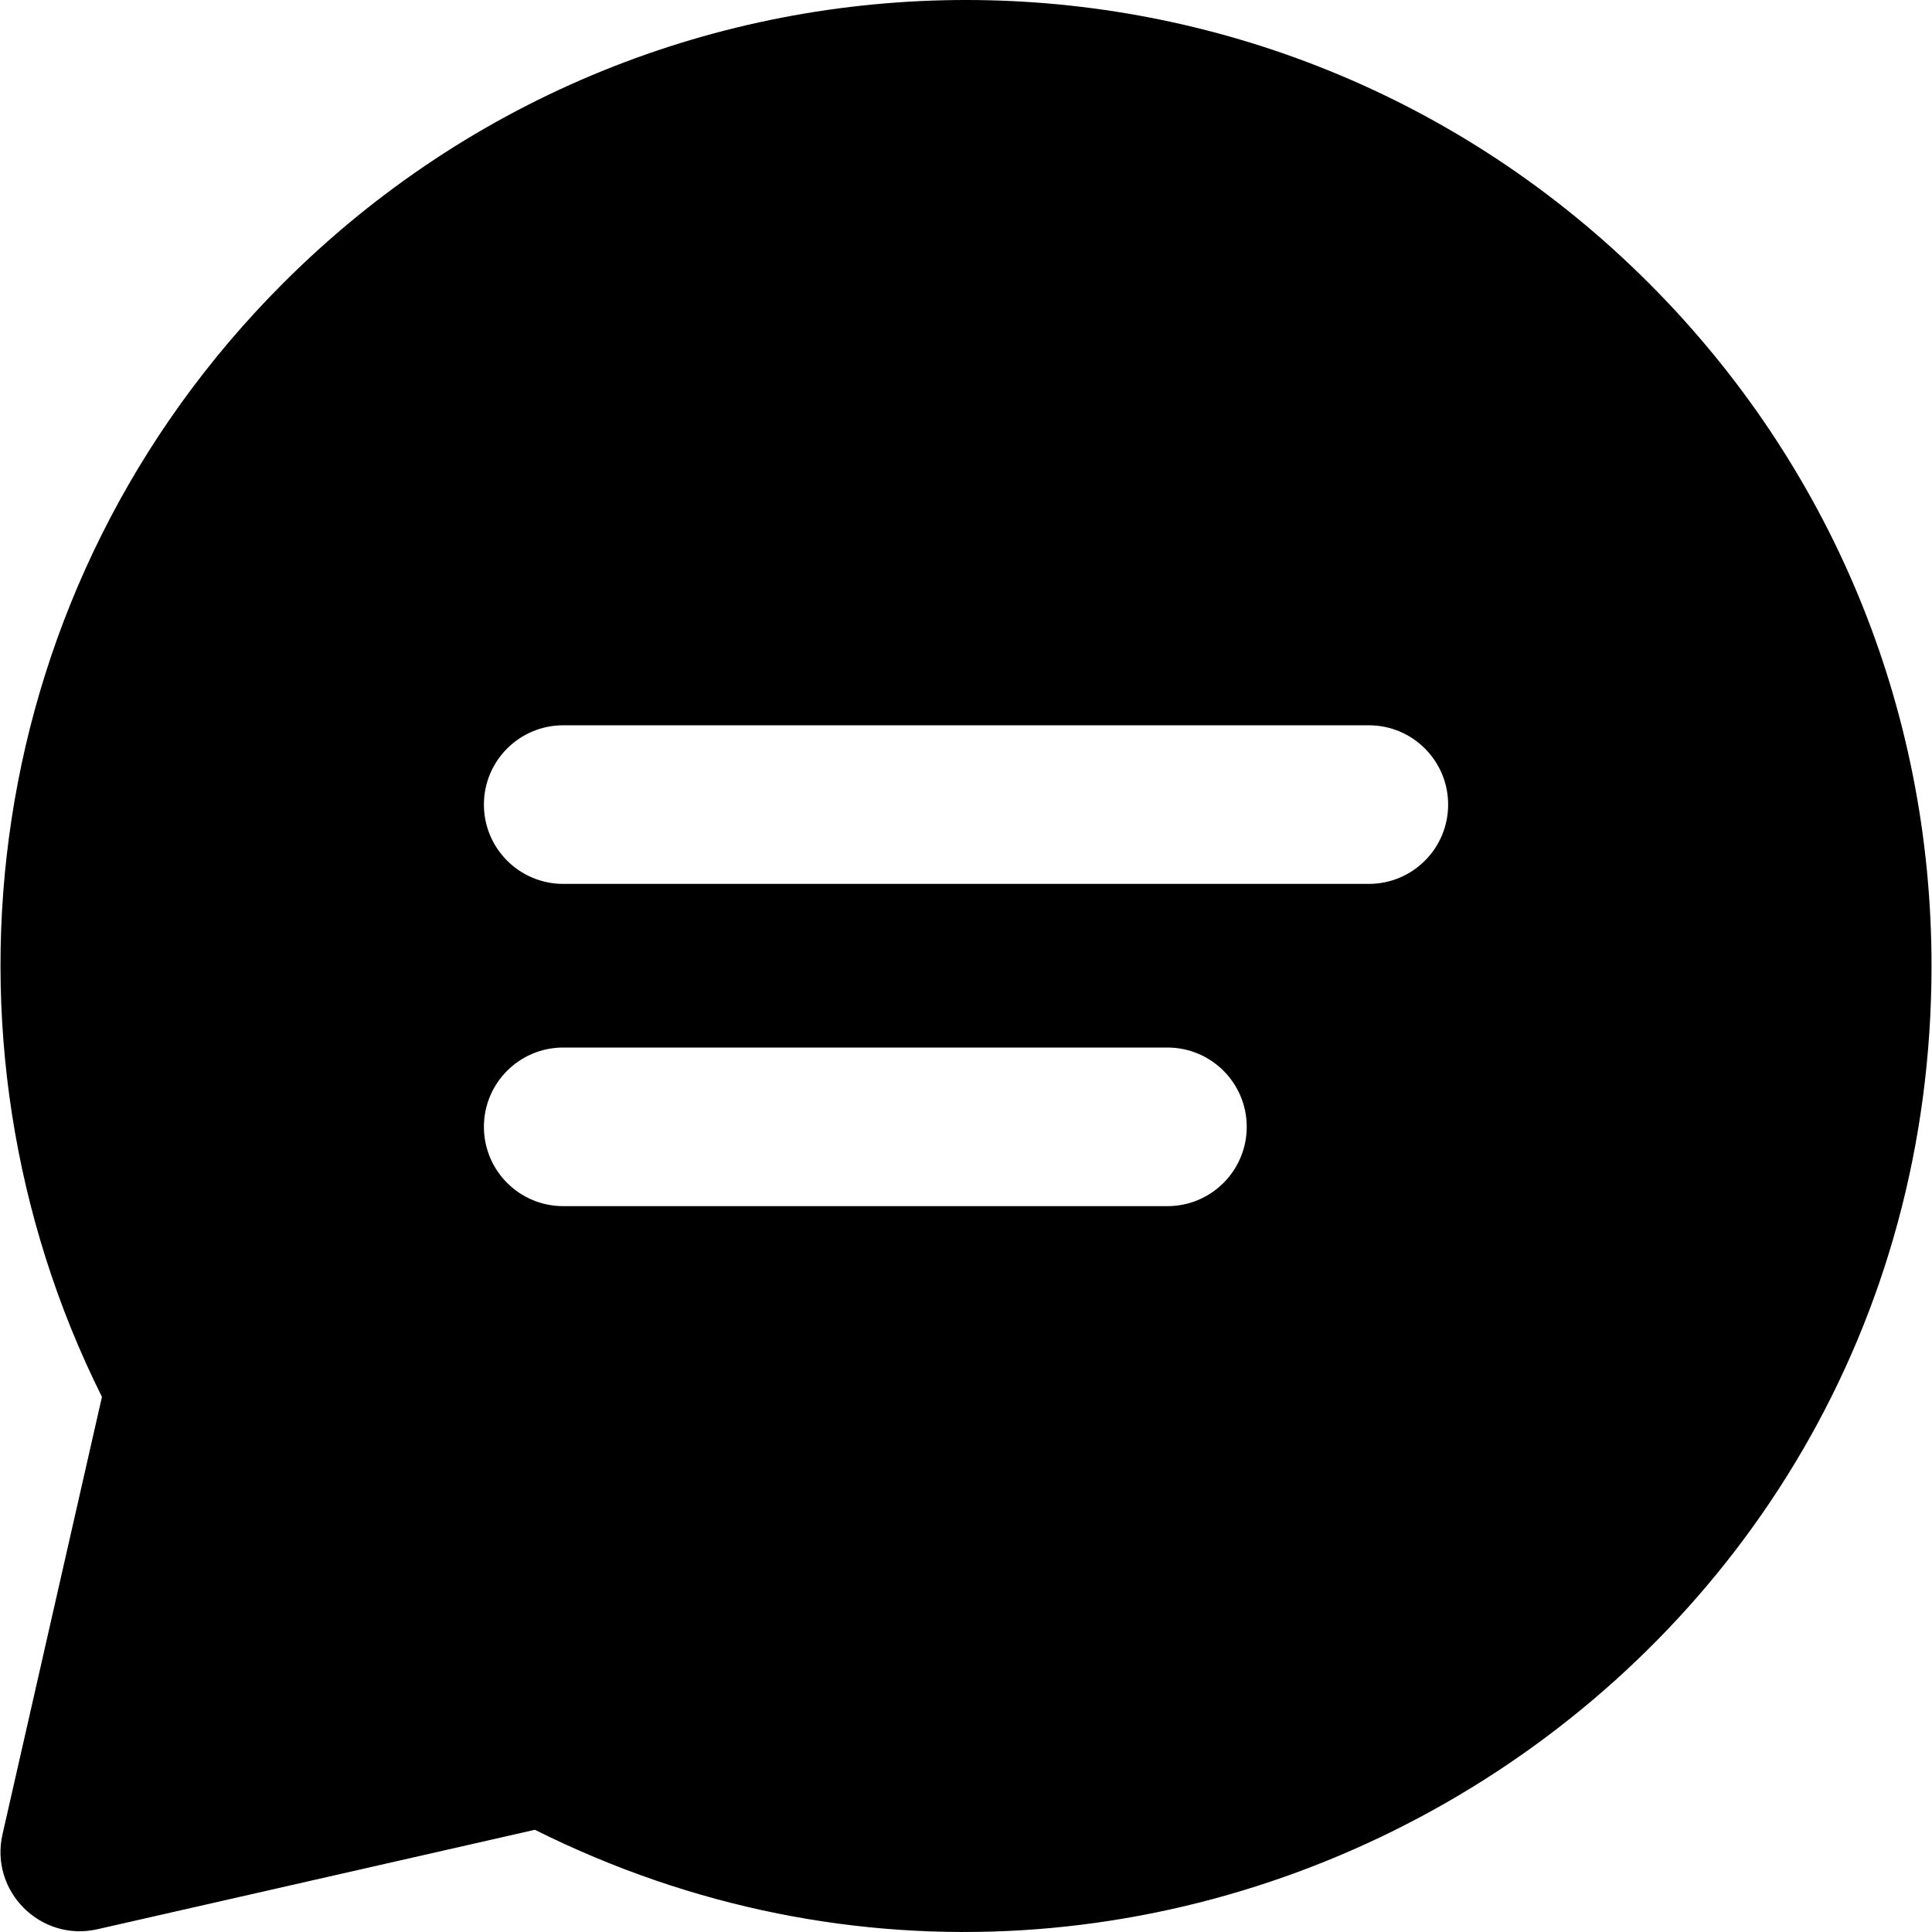
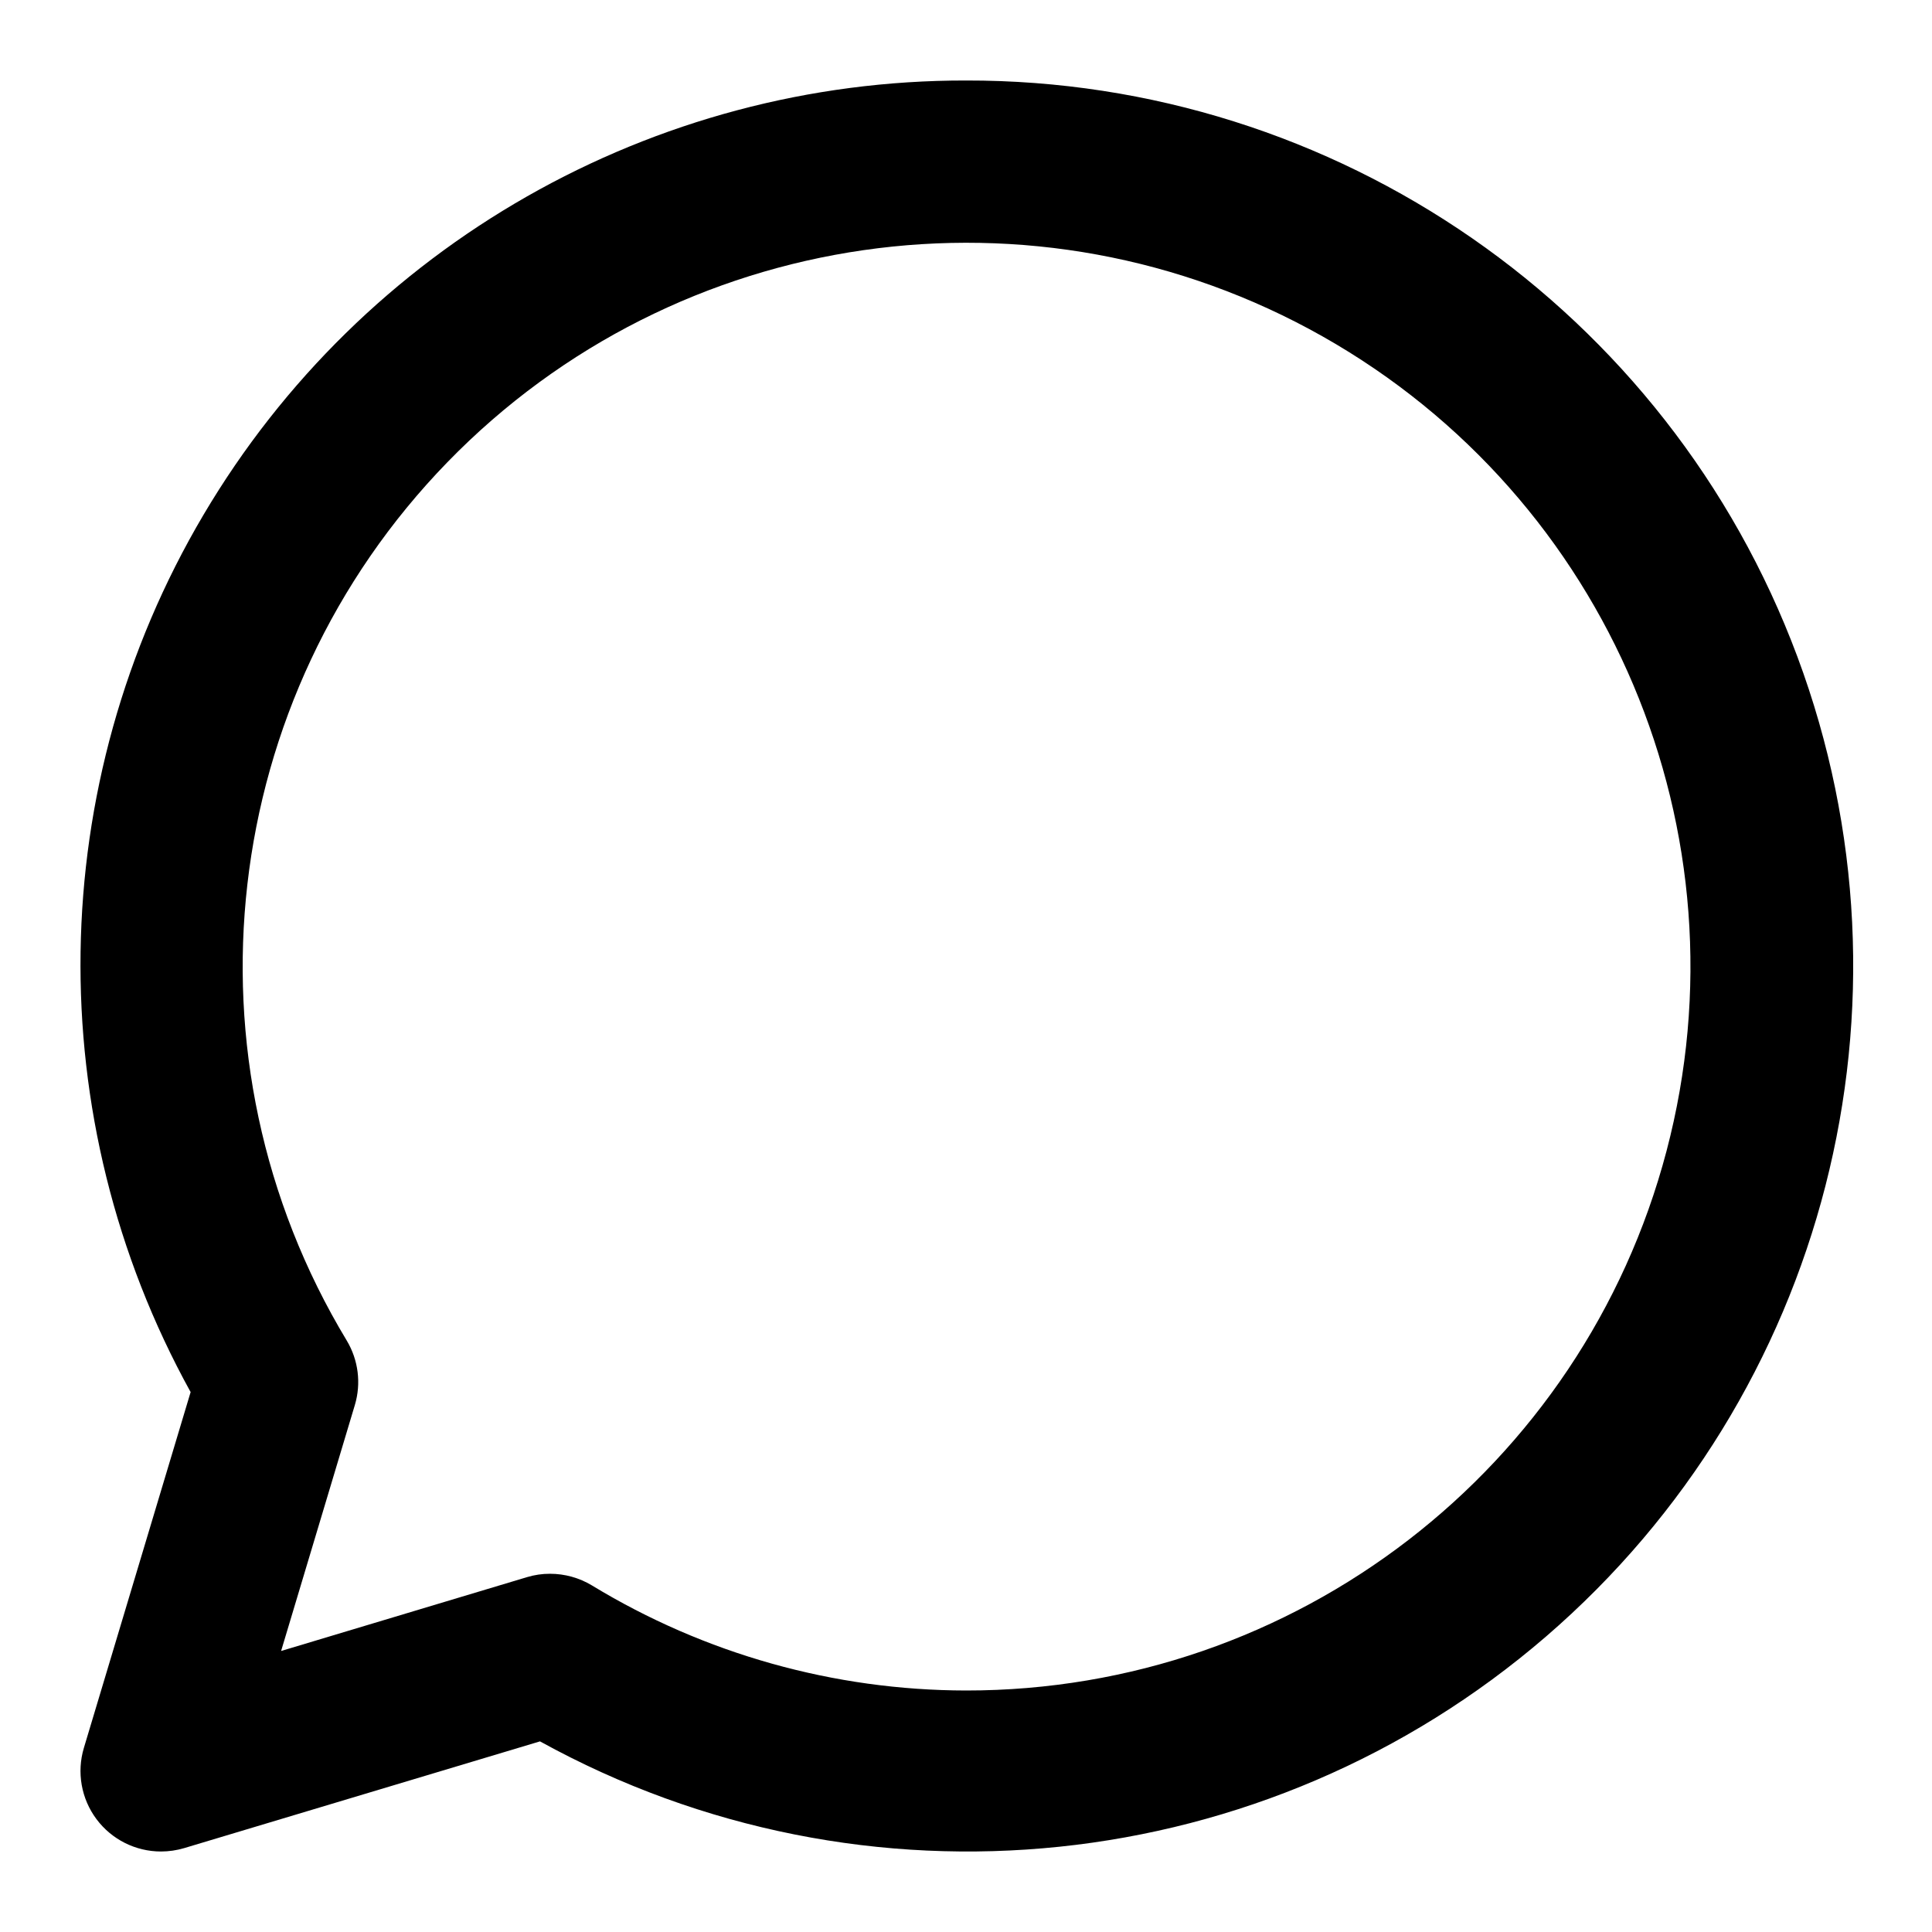
- <svg xmlns="http://www.w3.org/2000/svg" id="Layer_1" enable-background="new 0 0 511.606 511.606" viewBox="0 0 511.606 511.606" width="24">
-   <path d="m436.594 74.943c-99.917-99.917-261.637-99.932-361.568 0-80.348 80.347-95.531 199.817-48.029 294.96l-26.335 115.839c-3.423 15.056 10.071 28.556 25.133 25.133l115.839-26.335c168.429 84.092 369.846-37.653 369.846-228.812 0-68.29-26.595-132.494-74.886-180.785zm-127.451 244.451h-160c-11.598 0-21-9.402-21-21s9.402-21 21-21h160c11.598 0 21 9.402 21 21s-9.402 21-21 21zm53.334-85.333h-213.334c-11.598 0-21-9.402-21-21s9.402-21 21-21h213.334c11.598 0 21 9.402 21 21s-9.403 21-21 21z" />
+ <svg xmlns="http://www.w3.org/2000/svg" viewBox="0 0 24 24" width="24">
+   <g id="Layer_2" data-name="Layer 2">
+     <path d="m12 1a10.984 10.984 0 0 0 -9.632 16.293l-1.326 4.42a1 1 0 0 0 .958 1.287 1.019 1.019 0 0 0 .288-.042l4.42-1.326a11 11 0 1 0 5.292-20.632zm0 20a8.966 8.966 0 0 1 -4.648-1.306 1.008 1.008 0 0 0 -.519-.144.973.973 0 0 0 -.287.042l-3.054.917.916-3.055a1 1 0 0 0 -.1-.8 8.992 8.992 0 1 1 7.692 4.346z" />
+   </g>
</svg>
